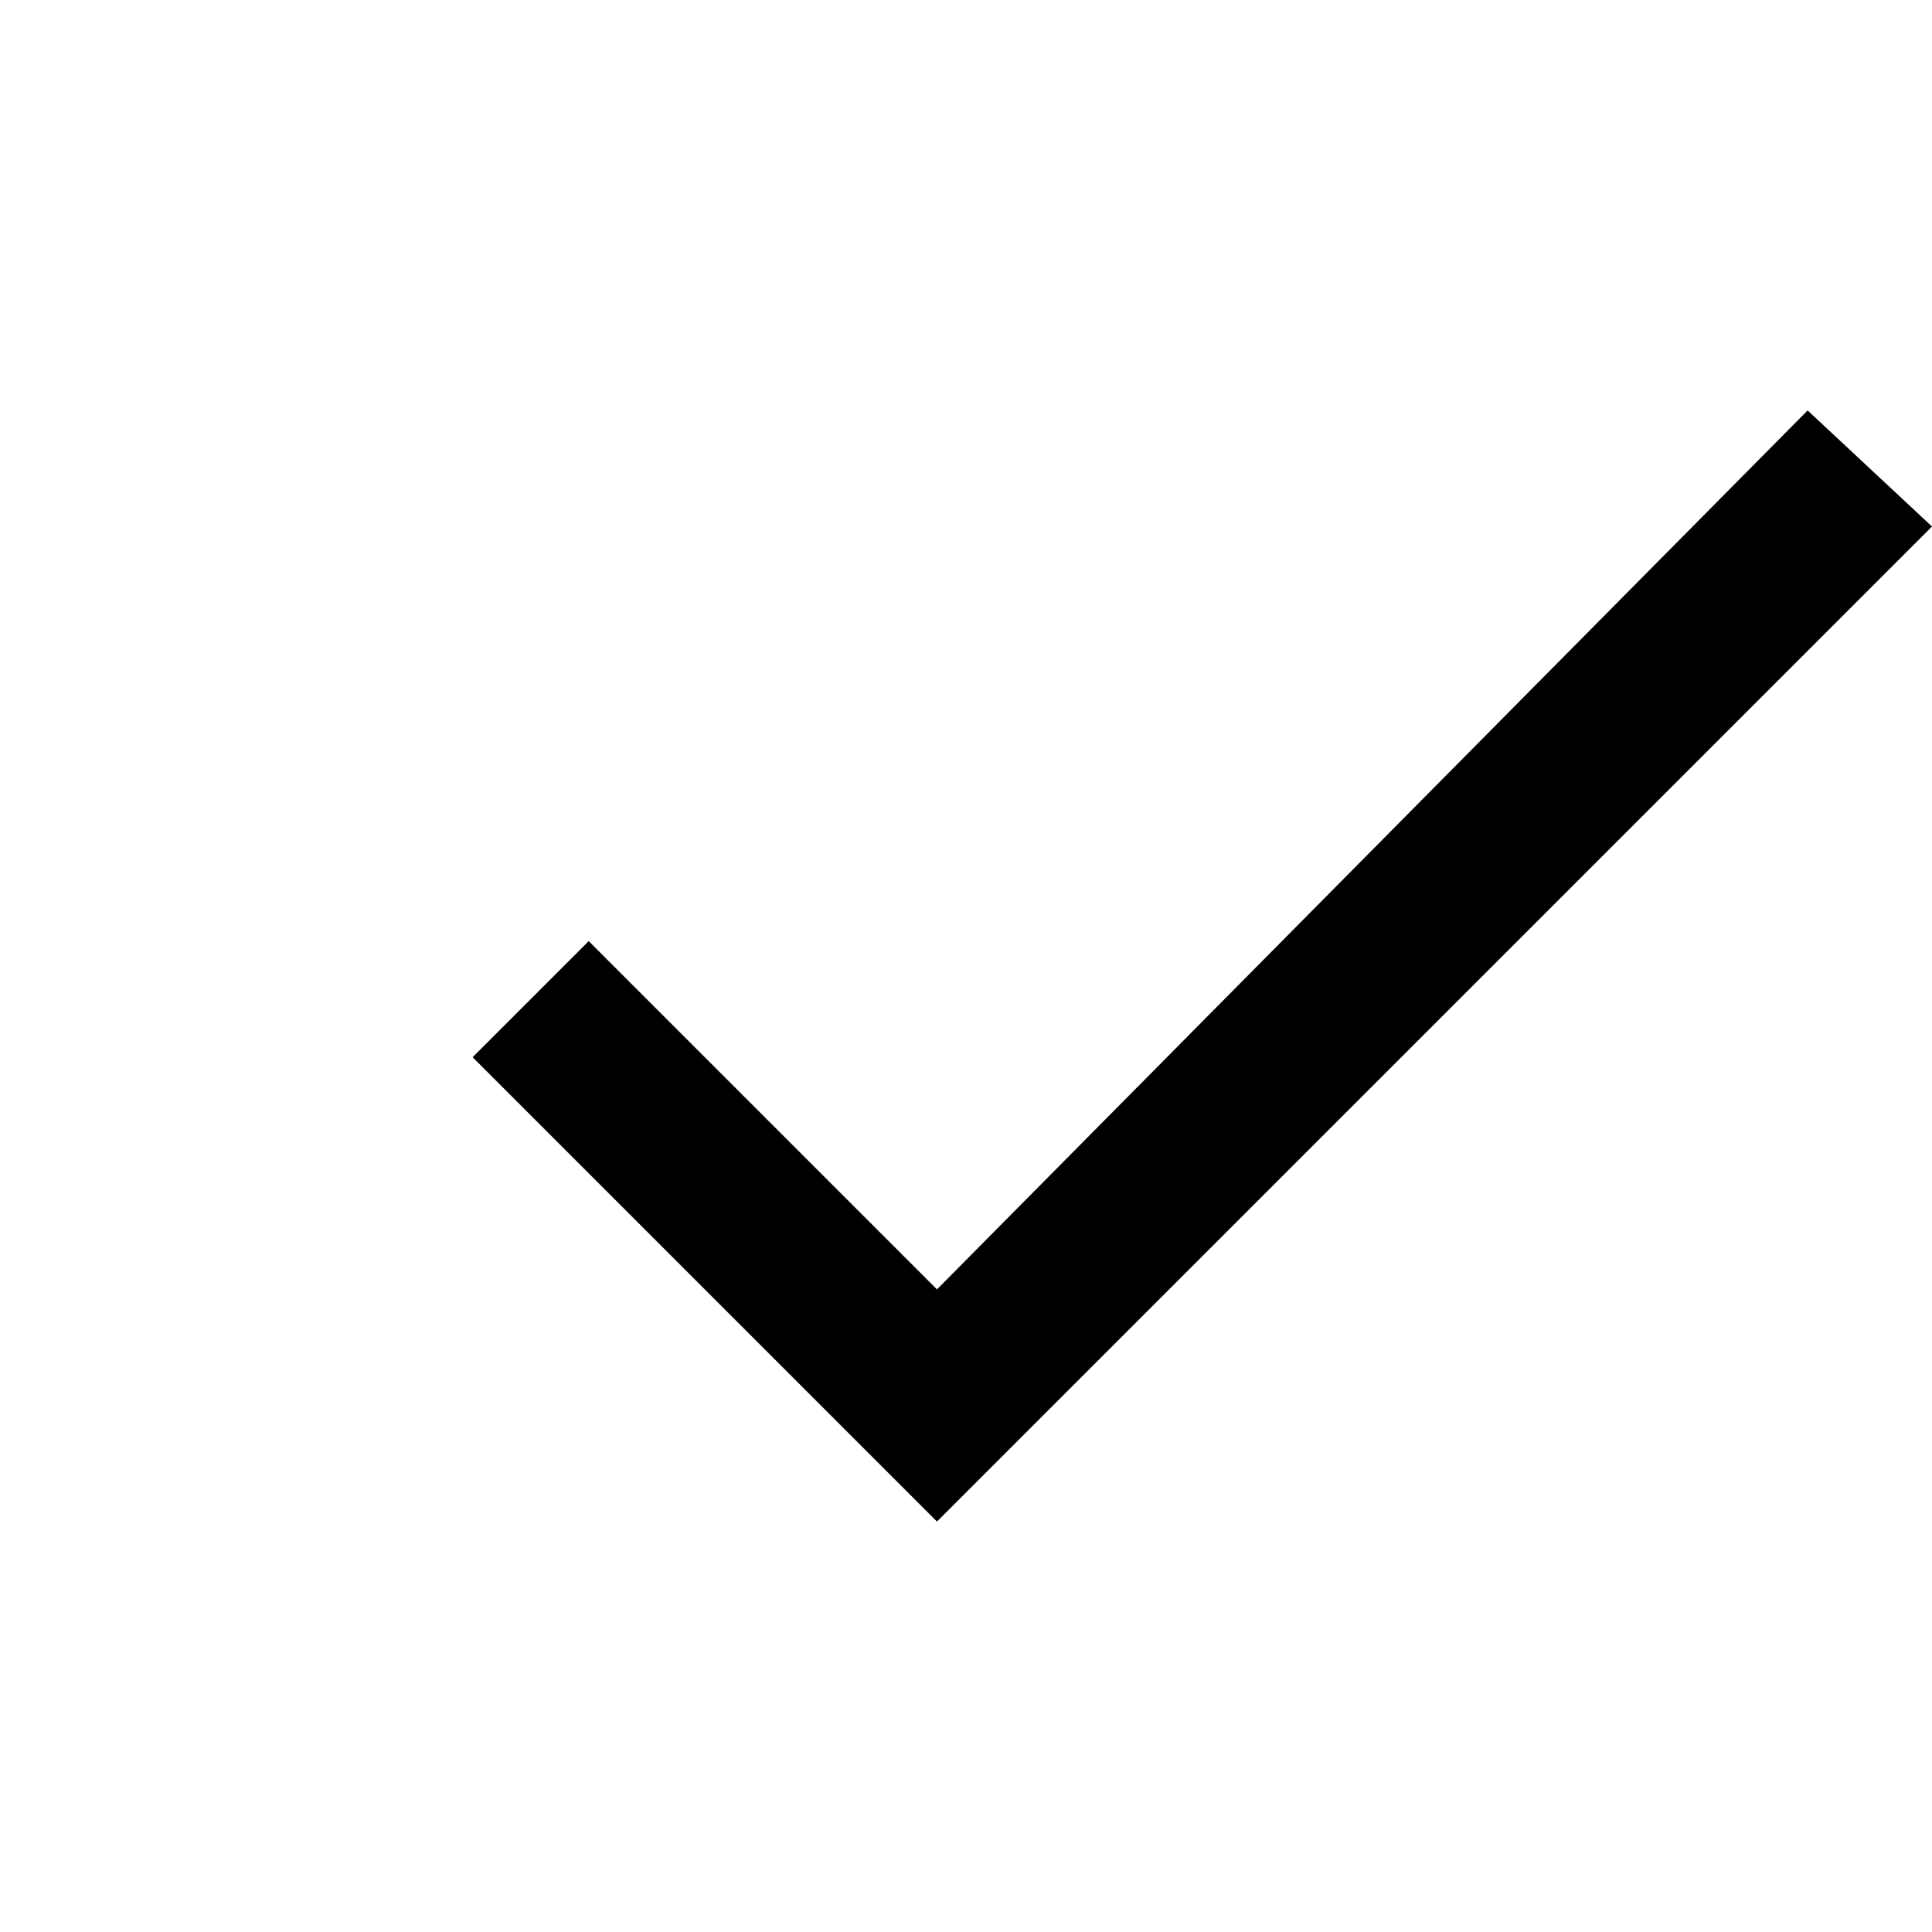
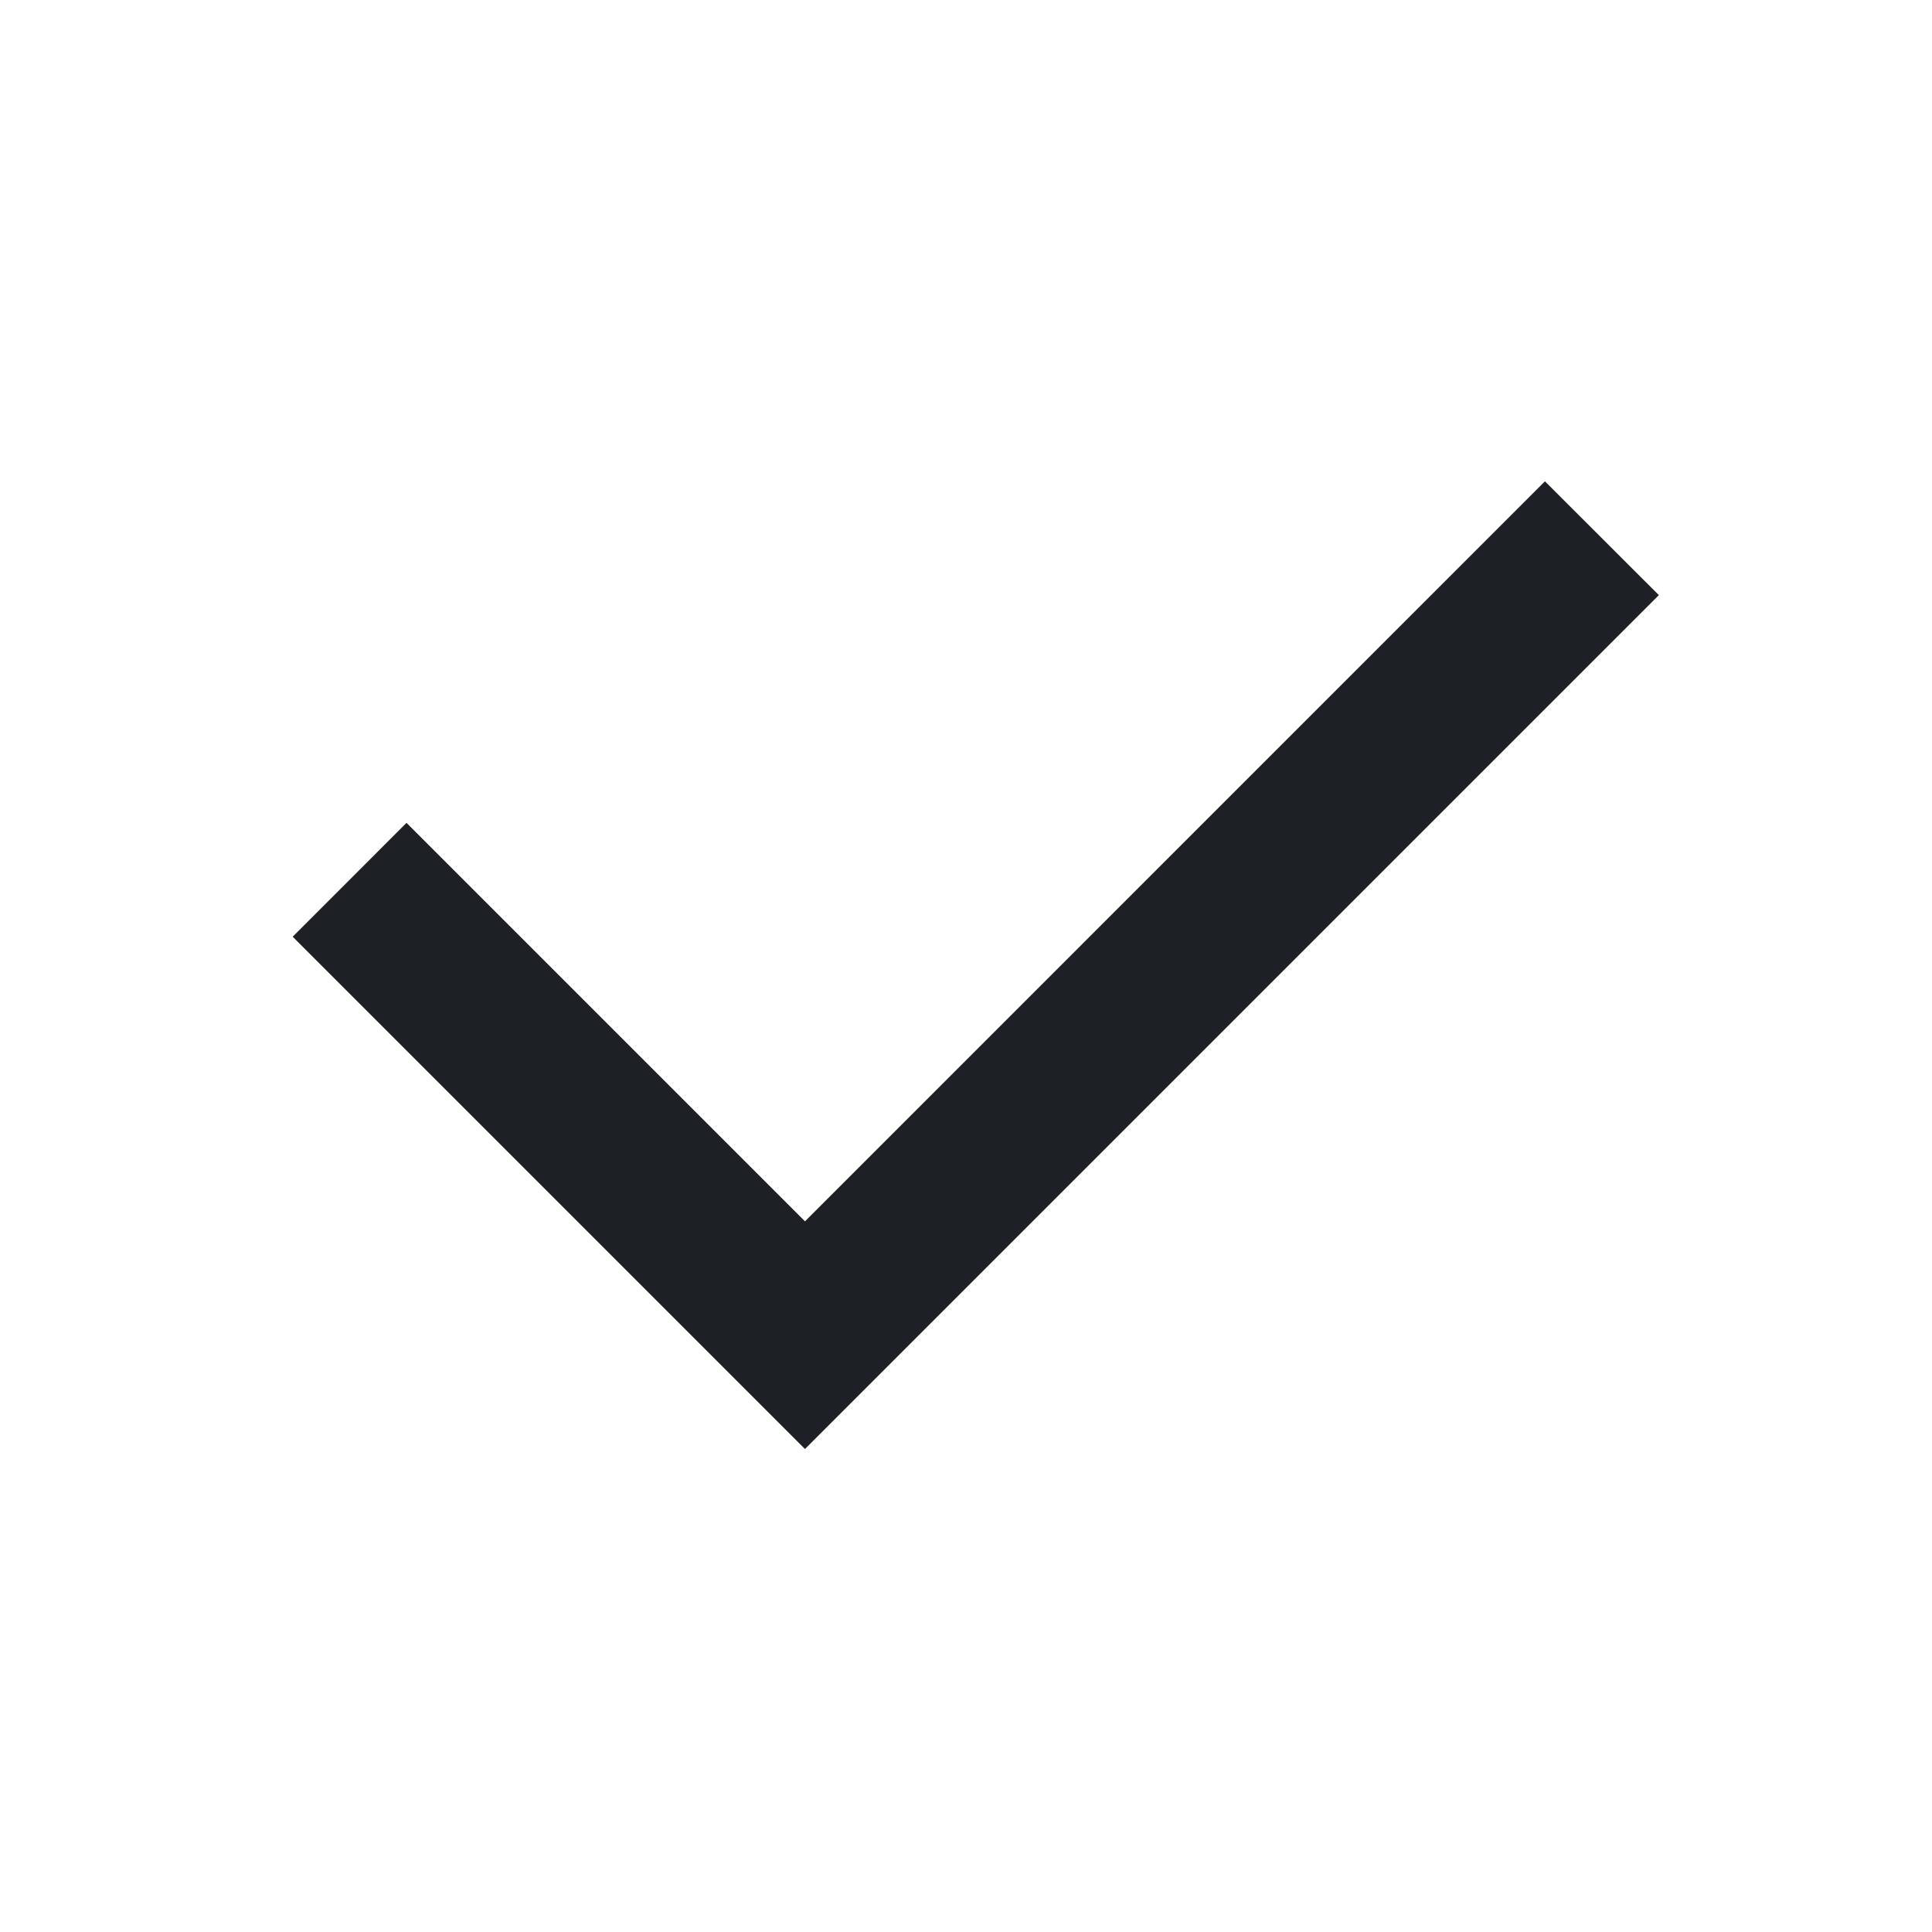
- <svg xmlns="http://www.w3.org/2000/svg" version="1.1" id="Capa_1" x="0px" y="0px" viewBox="0 0 594.149 594.149" style="enable-background:new 0 0 594.149 594.149;" xml:space="preserve">
-   <g>
-     <g id="done-all">
-       <path d="M555.899,126.225l-267.75,270.3l-107.1-107.1 l-35.7,35.7l142.8,142.8l306-306L555.899,126.225z" />
-     </g>
-   </g>
+ <svg xmlns="http://www.w3.org/2000/svg" width="32" height="32" viewBox="0 0 32 32" fill="none">
+   <path d="M13.333 20.229L25.589 7.972L27.476 9.857L13.333 24L4.848 15.515L6.733 13.629L13.333 20.229Z" fill="#1D2126" />
</svg>
